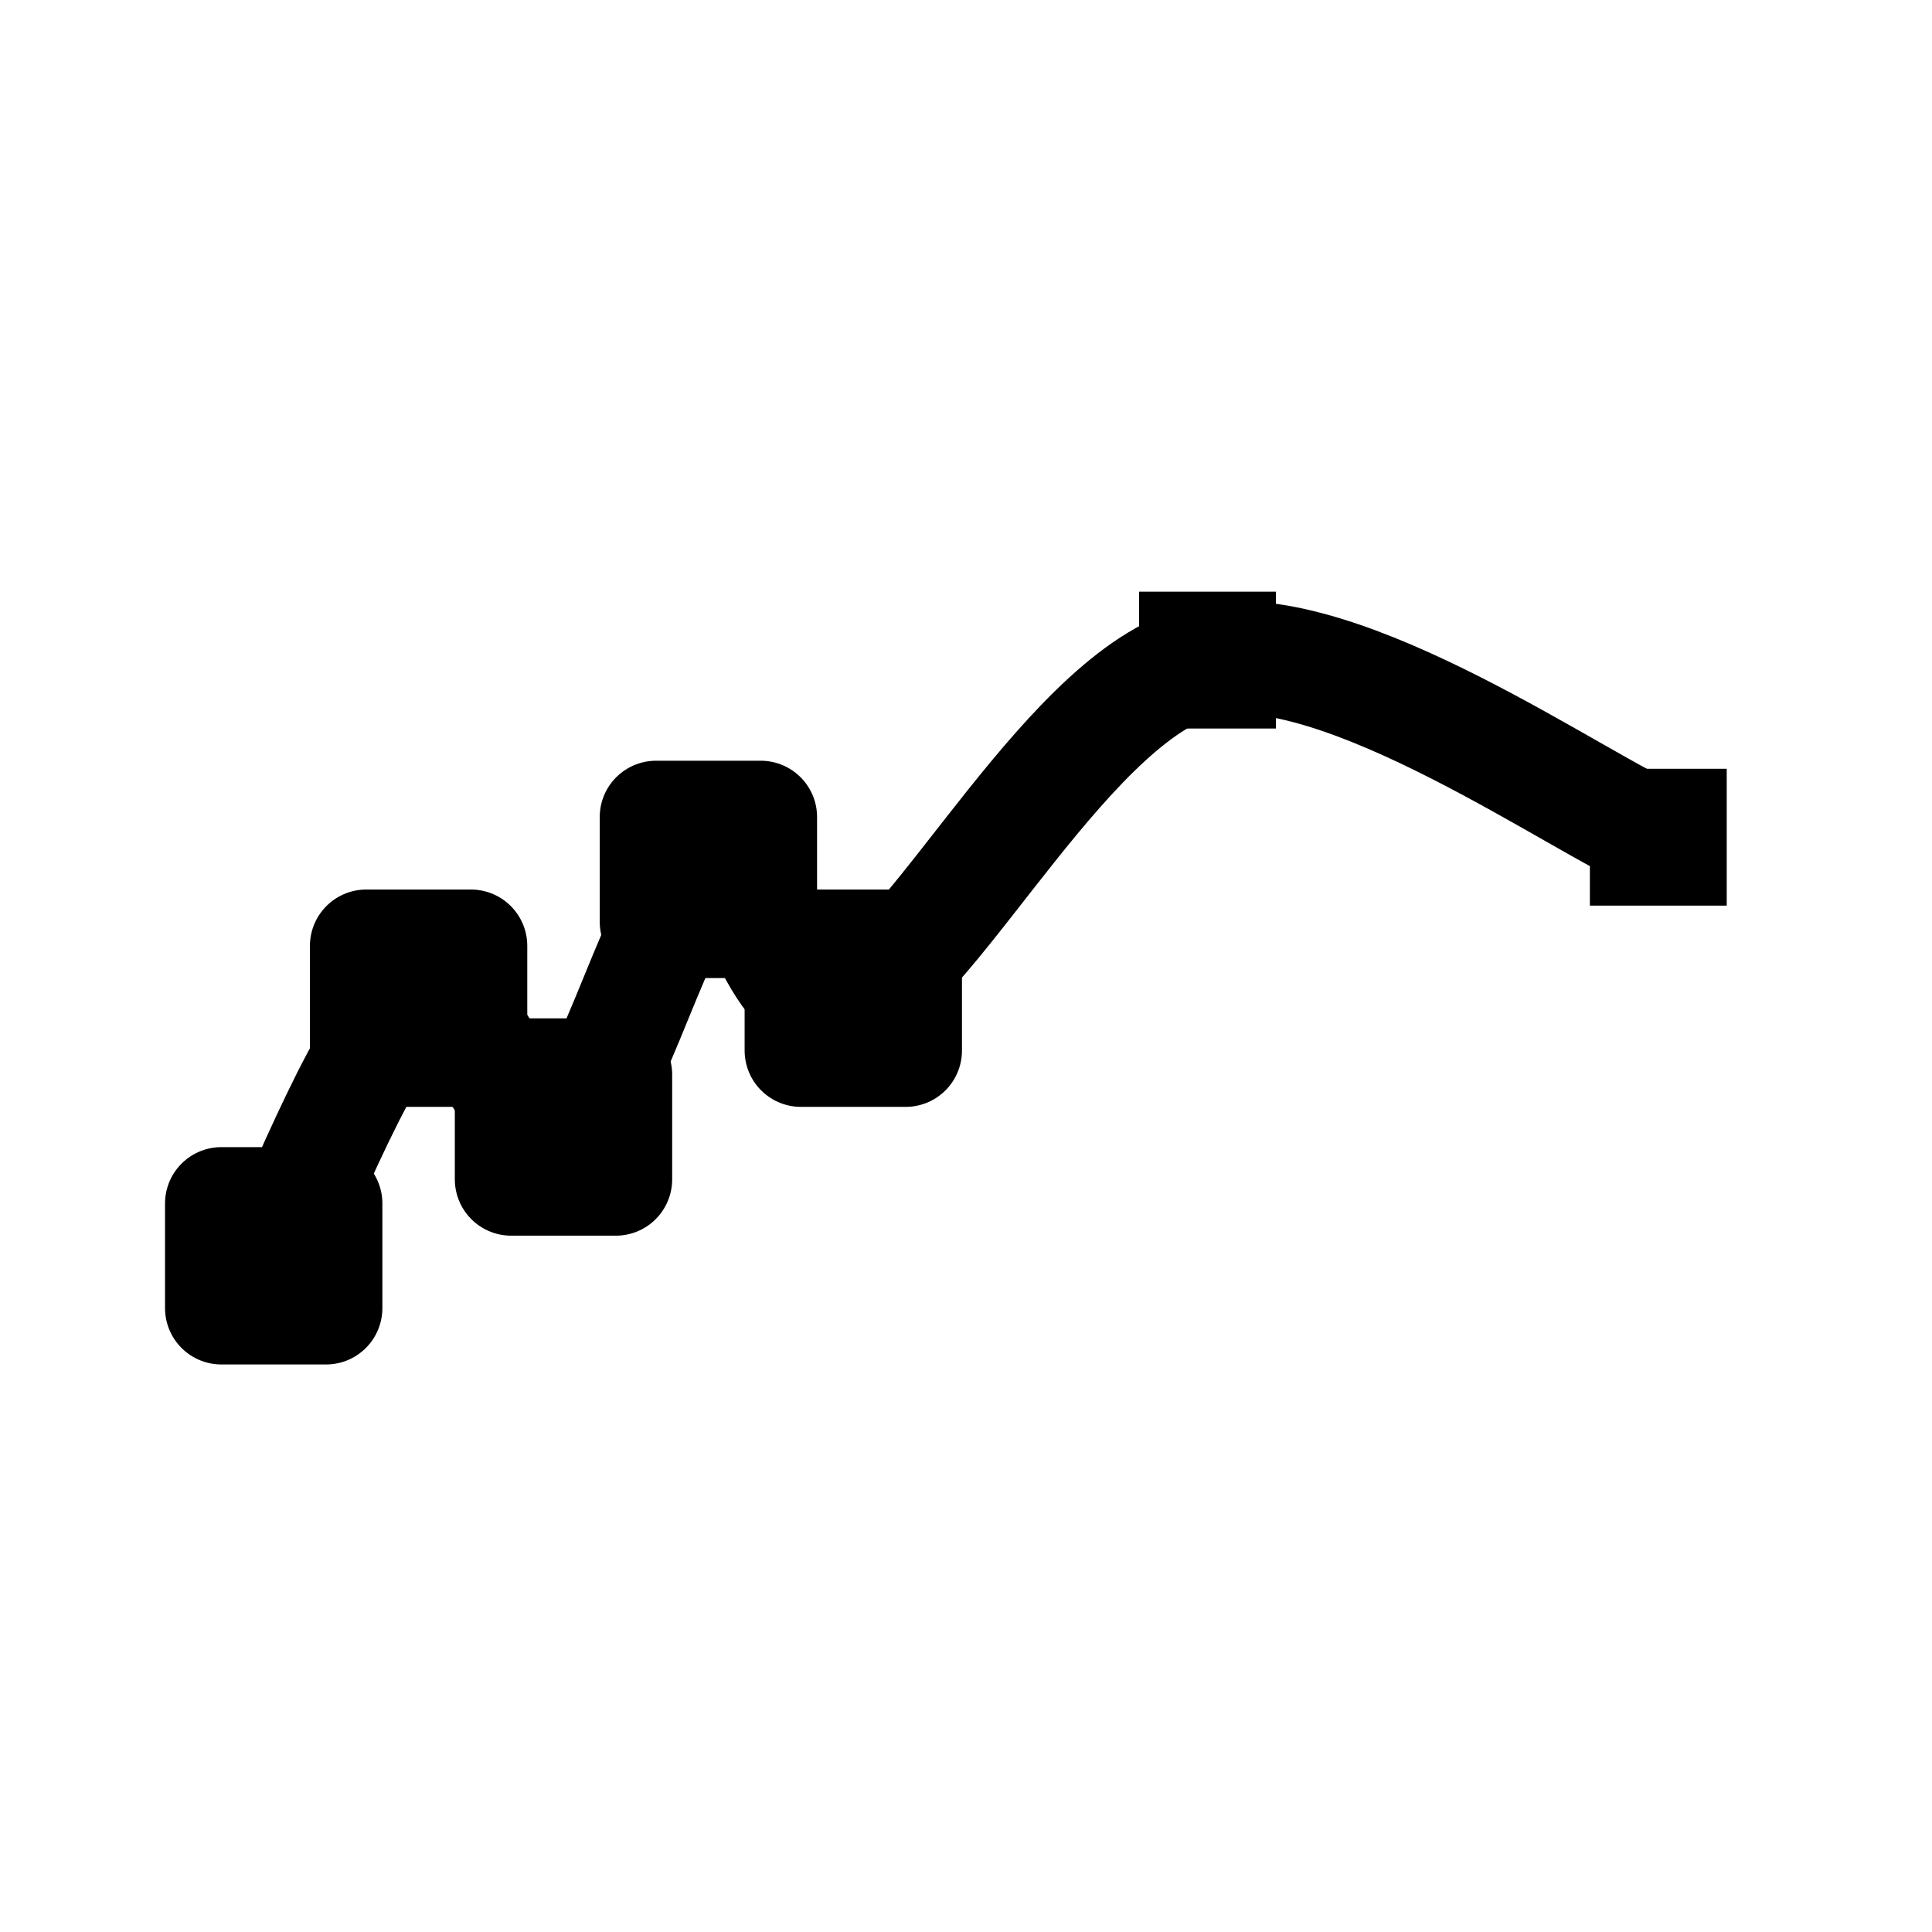
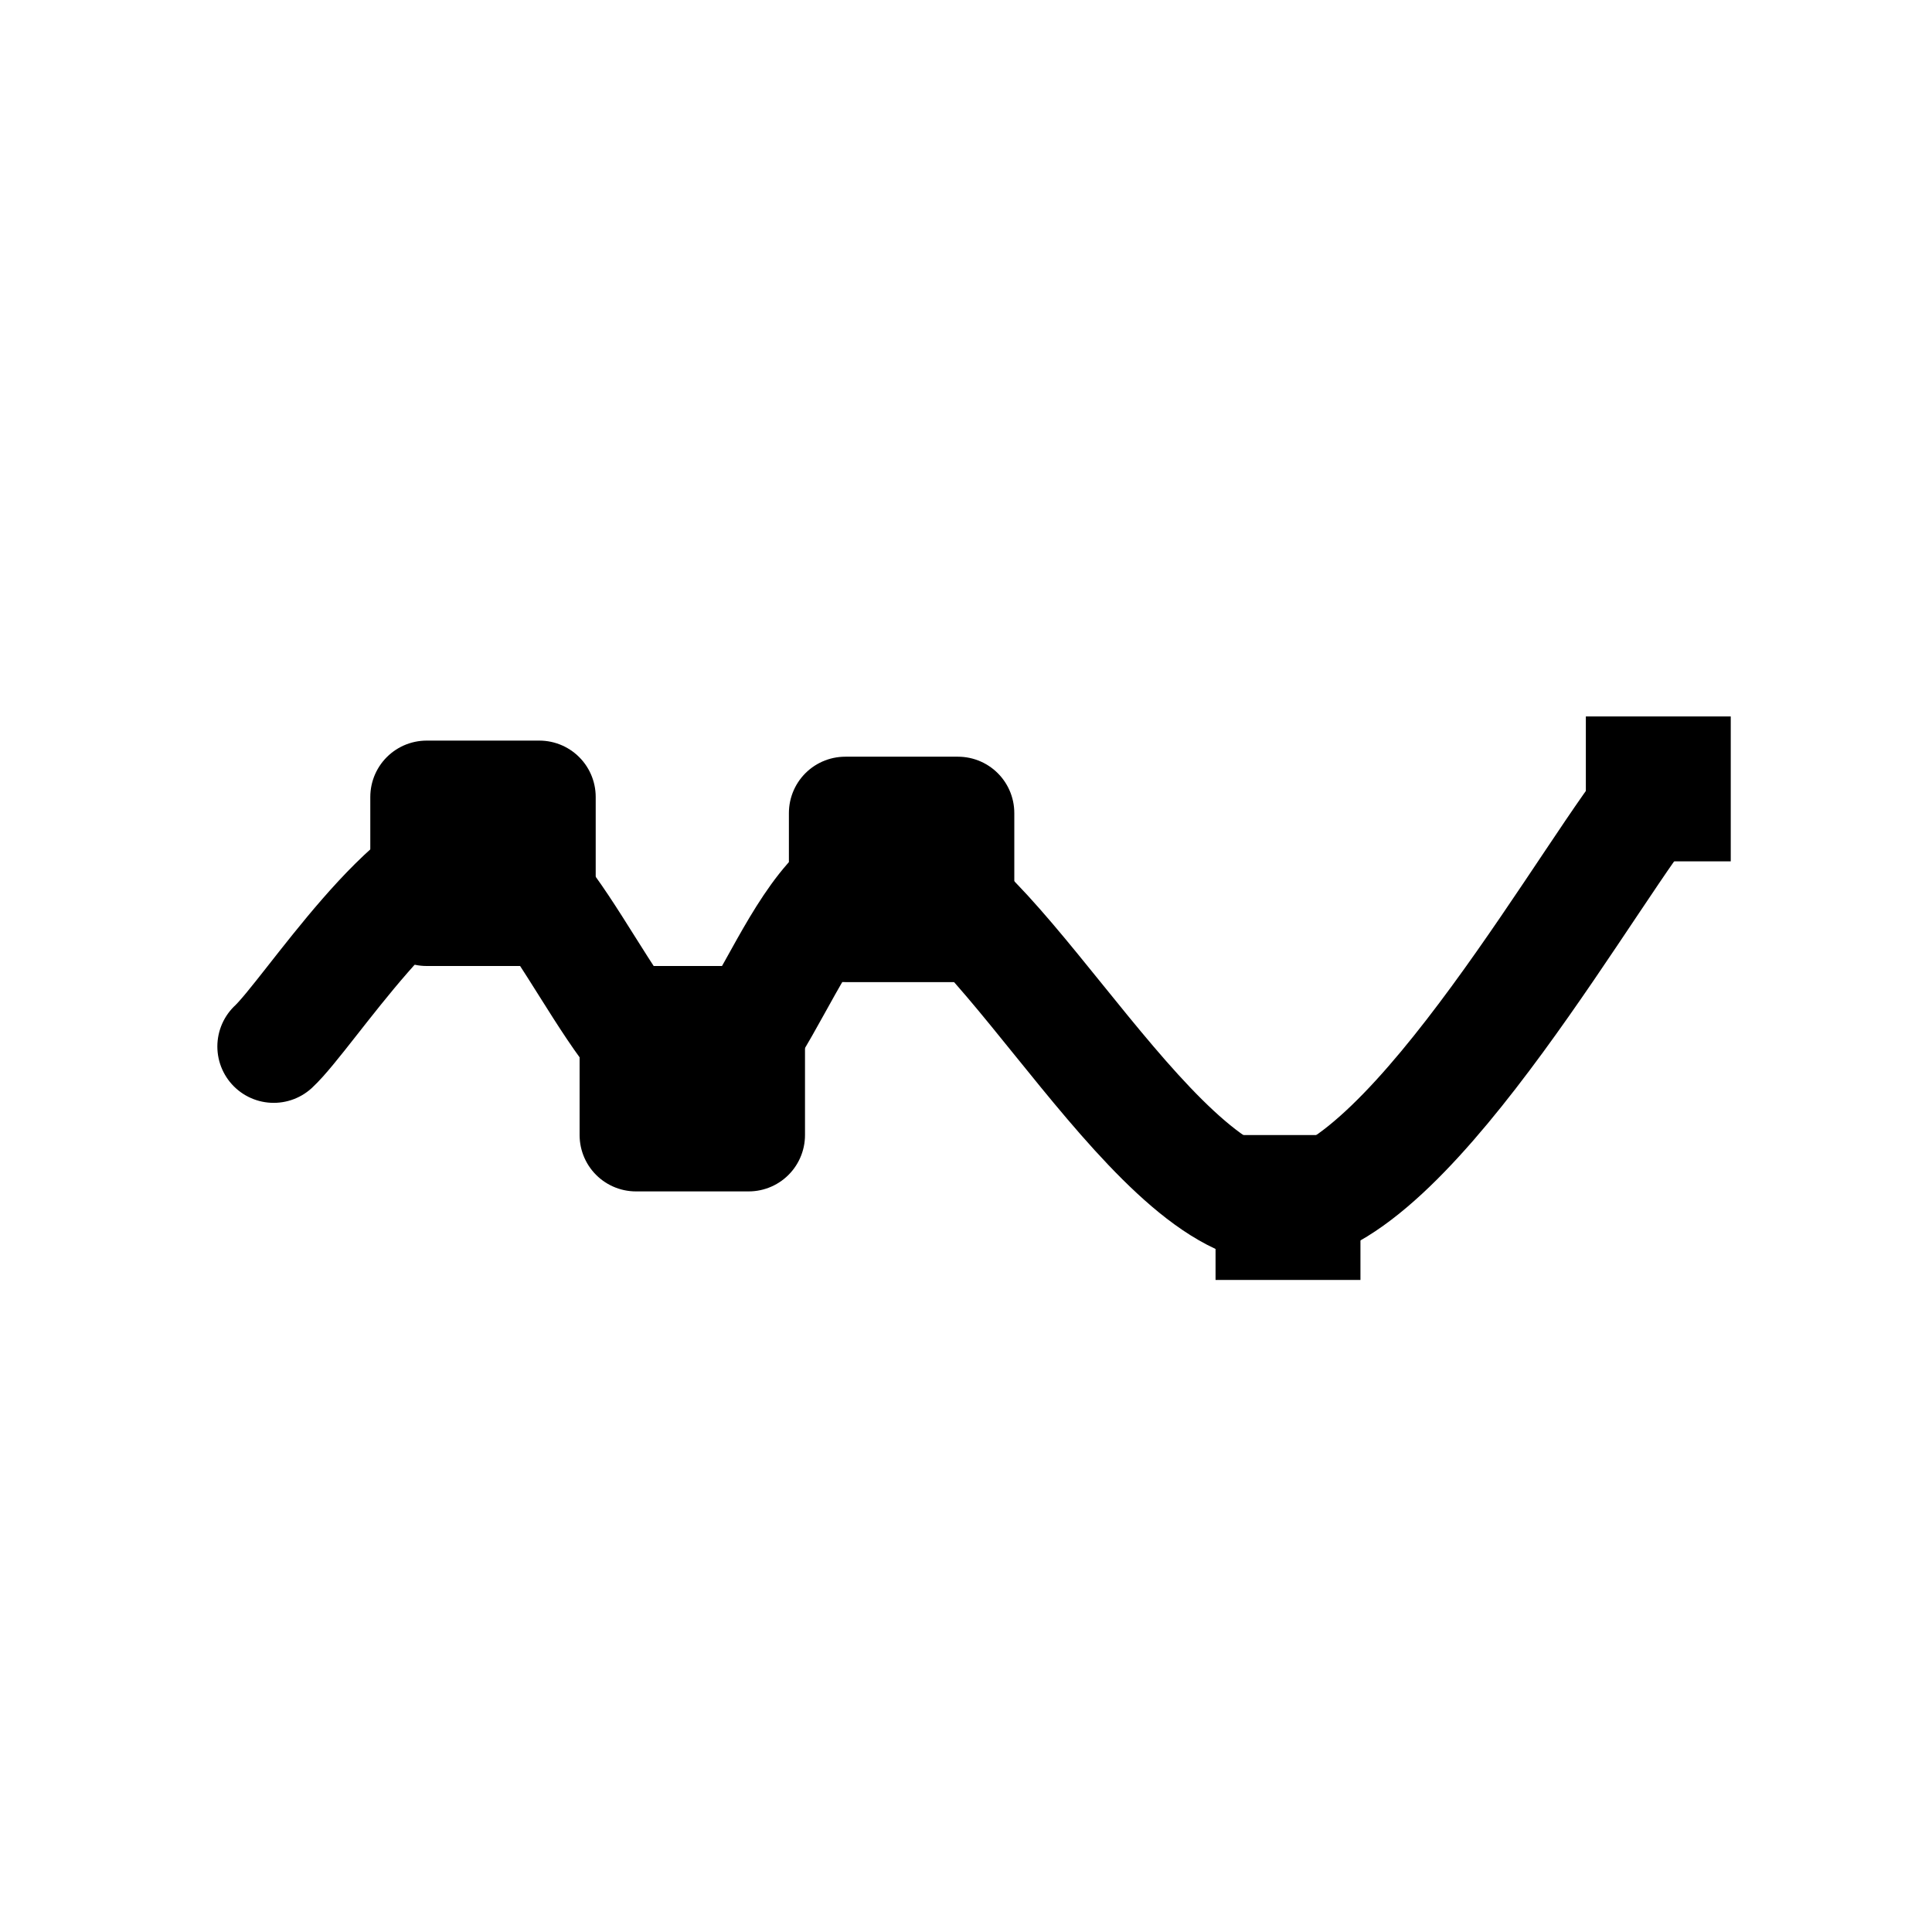
<svg xmlns="http://www.w3.org/2000/svg" viewBox="0 0 24 24" width="24" height="24" fill="none" stroke="currentColor" stroke-width="1.4" stroke-linecap="round" stroke-linejoin="round">
-   <path d="M3.4,15.6C3.7,15.07 4.6,12.67 5.2,12.4C5.8,12.13 6.4,14.27 7,14C7.6,13.73 8.2,11.07 8.8,10.8C9.4,10.53 9.57,12.83 10.6,12.4C11.63,11.97 13.33,8.53 15,8.2C16.67,7.87 19.67,10.03 20.6,10.4" />
-   <path d="M2.75,14.95L4.05,14.95L4.05,16.25L2.75,16.25Z M4.55,11.75L5.85,11.75L5.85,13.05L4.55,13.05Z M6.35,13.35L7.65,13.35L7.65,14.65L6.35,14.65Z M8.15,10.15L9.45,10.15L9.45,11.45L8.15,11.45Z M9.95,11.75L11.25,11.75L11.25,13.05L9.95,13.05Z" />
-   <path d="M14.15,7.35L15.85,7.35L15.85,9.05L14.15,9.05Z M19.75,9.55L21.45,9.55L21.45,11.25L19.75,11.25Z" fill="currentColor" stroke="none" />
+   <path d="M3.4,13C3.83,12.6 5.13,10.53 6,10.6C6.87,10.67 7.73,13.37 8.6,13.4C9.47,13.43 9.97,10.53 11.2,10.8C12.43,11.07 14.43,15.17 16,15C17.57,14.83 19.83,10.67 20.6,9.8" />
+   <path d="M5.3,9.9L6.7,9.9L6.7,11.3L5.3,11.3Z M7.9,12.7L9.3,12.7L9.3,14.1L7.9,14.1Z M10.5,10.1L11.9,10.1L11.9,11.5L10.5,11.5Z" />
+   <path d="M15.1,14.1L16.9,14.1L16.9,15.9L15.1,15.9Z M19.7,8.9L21.5,8.9L21.5,10.7L19.7,10.7Z" fill="currentColor" stroke="none" />
</svg>
